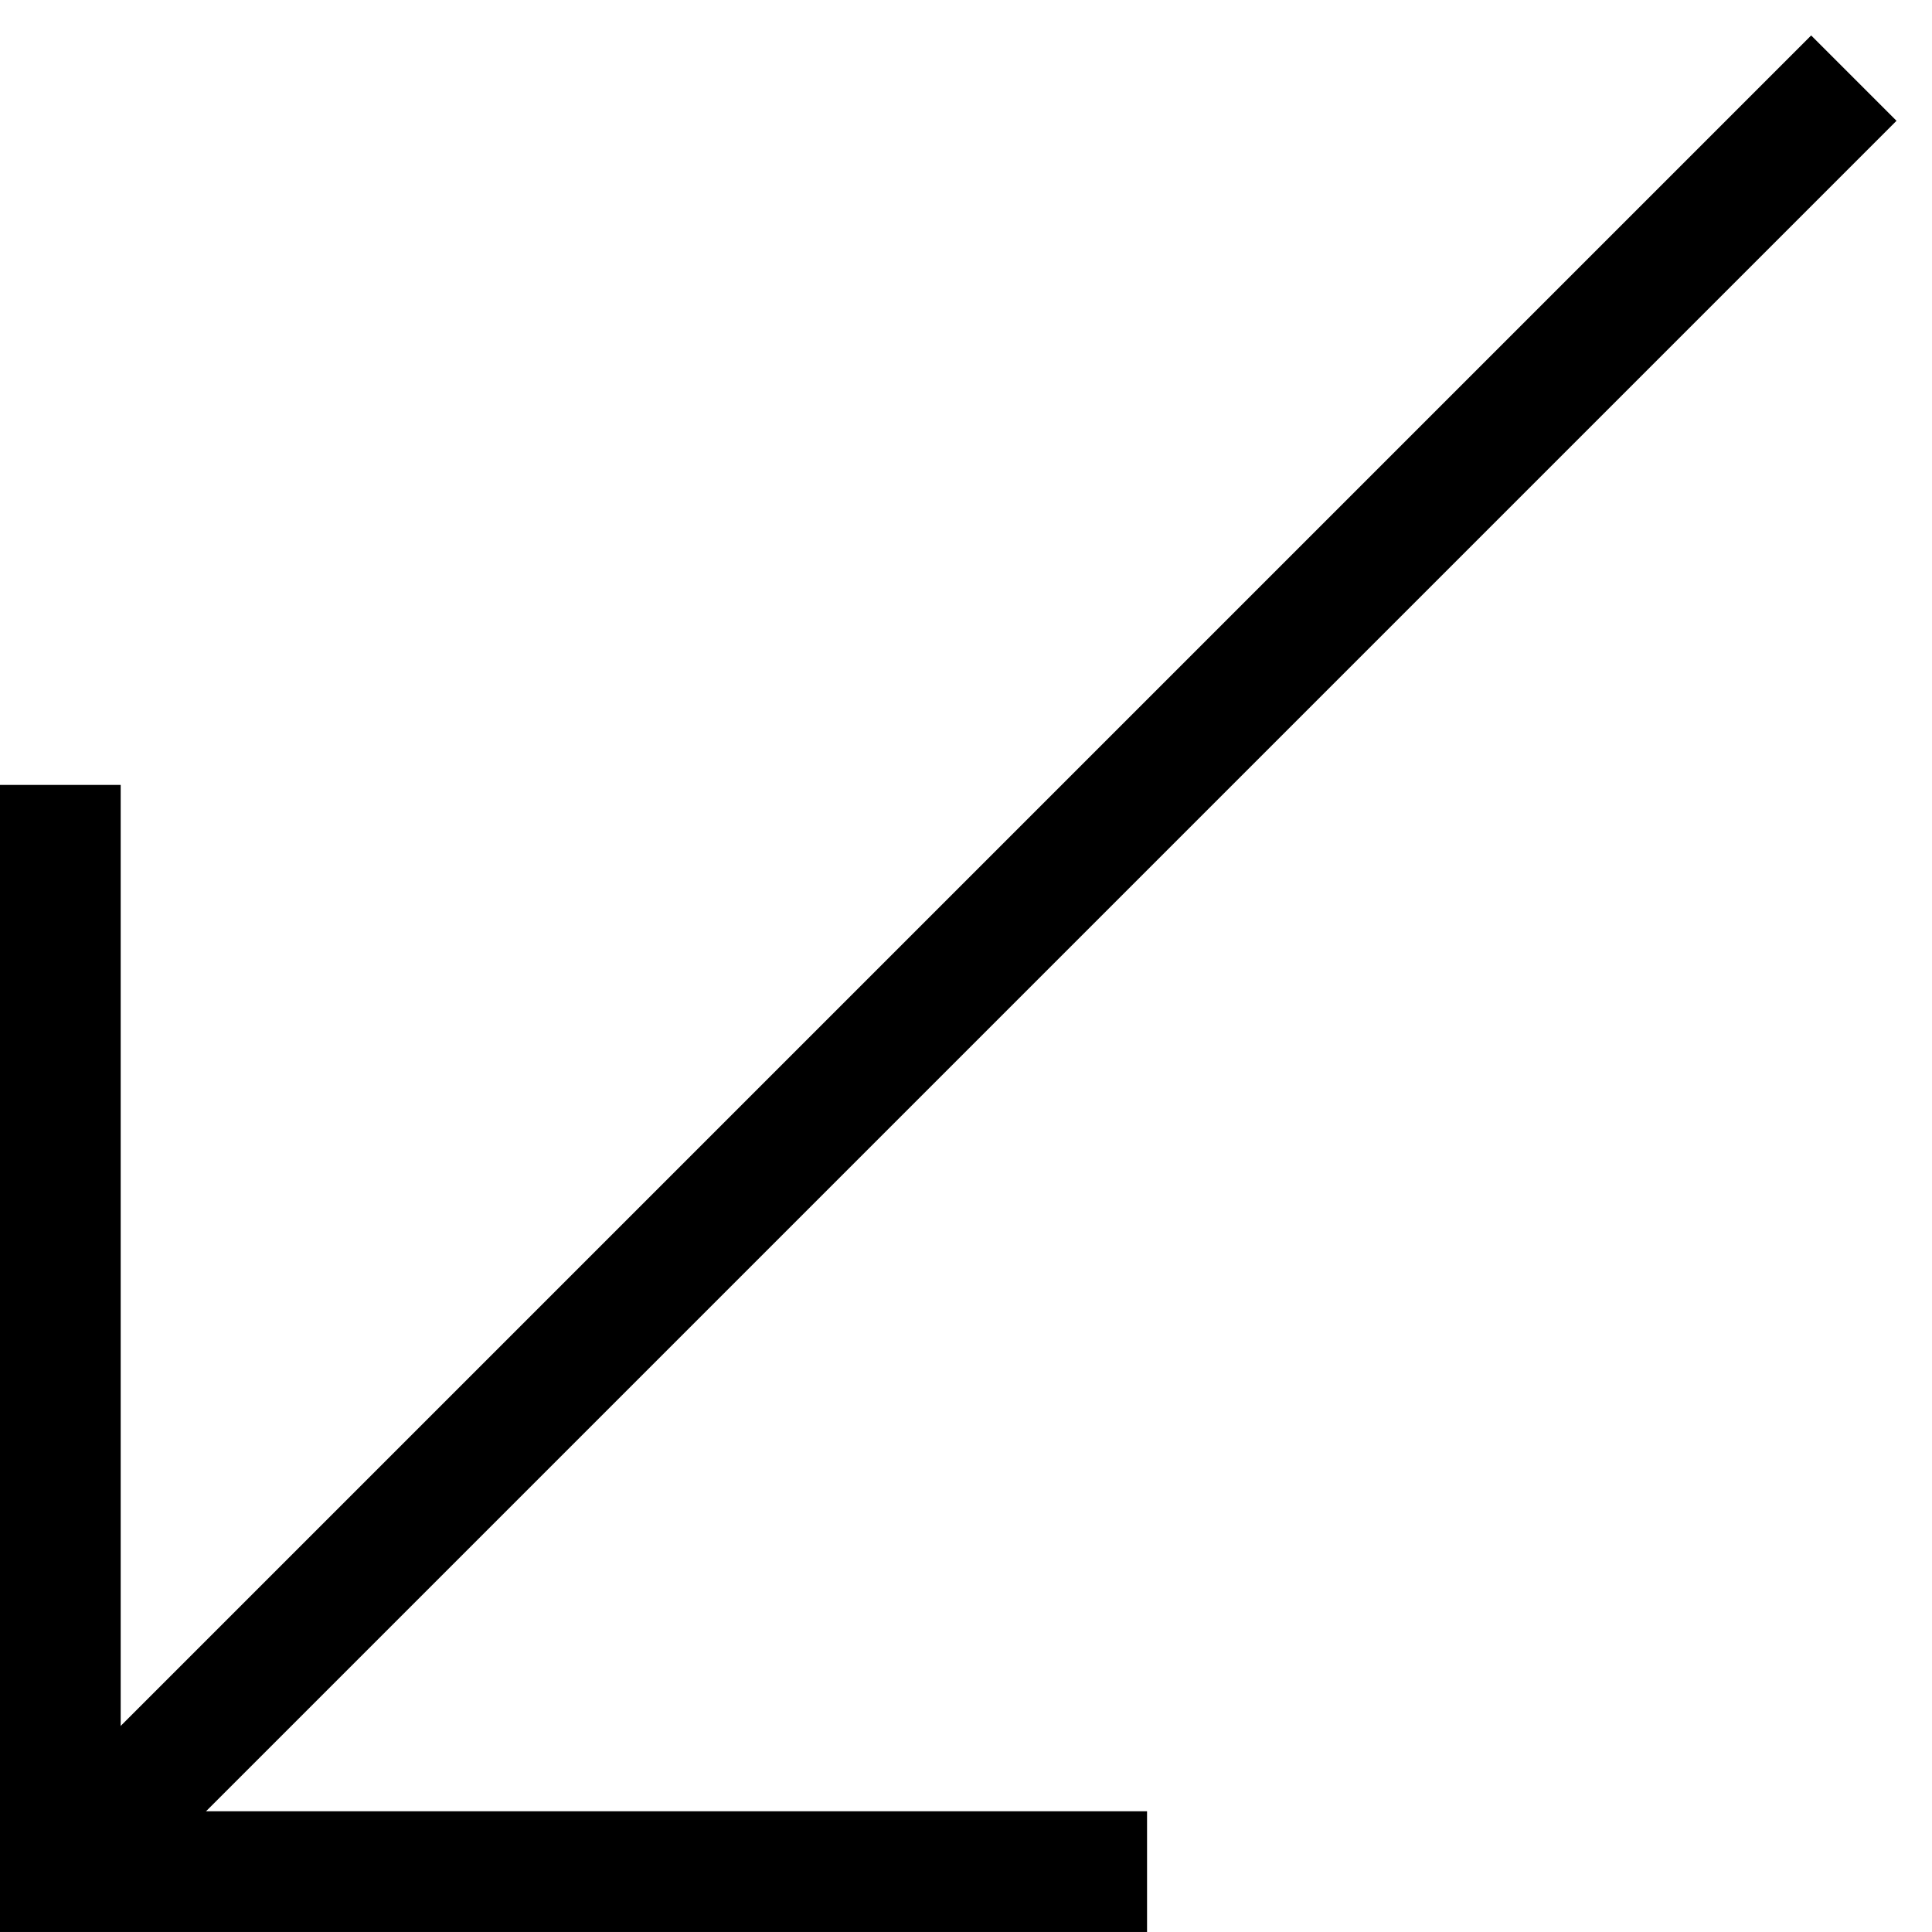
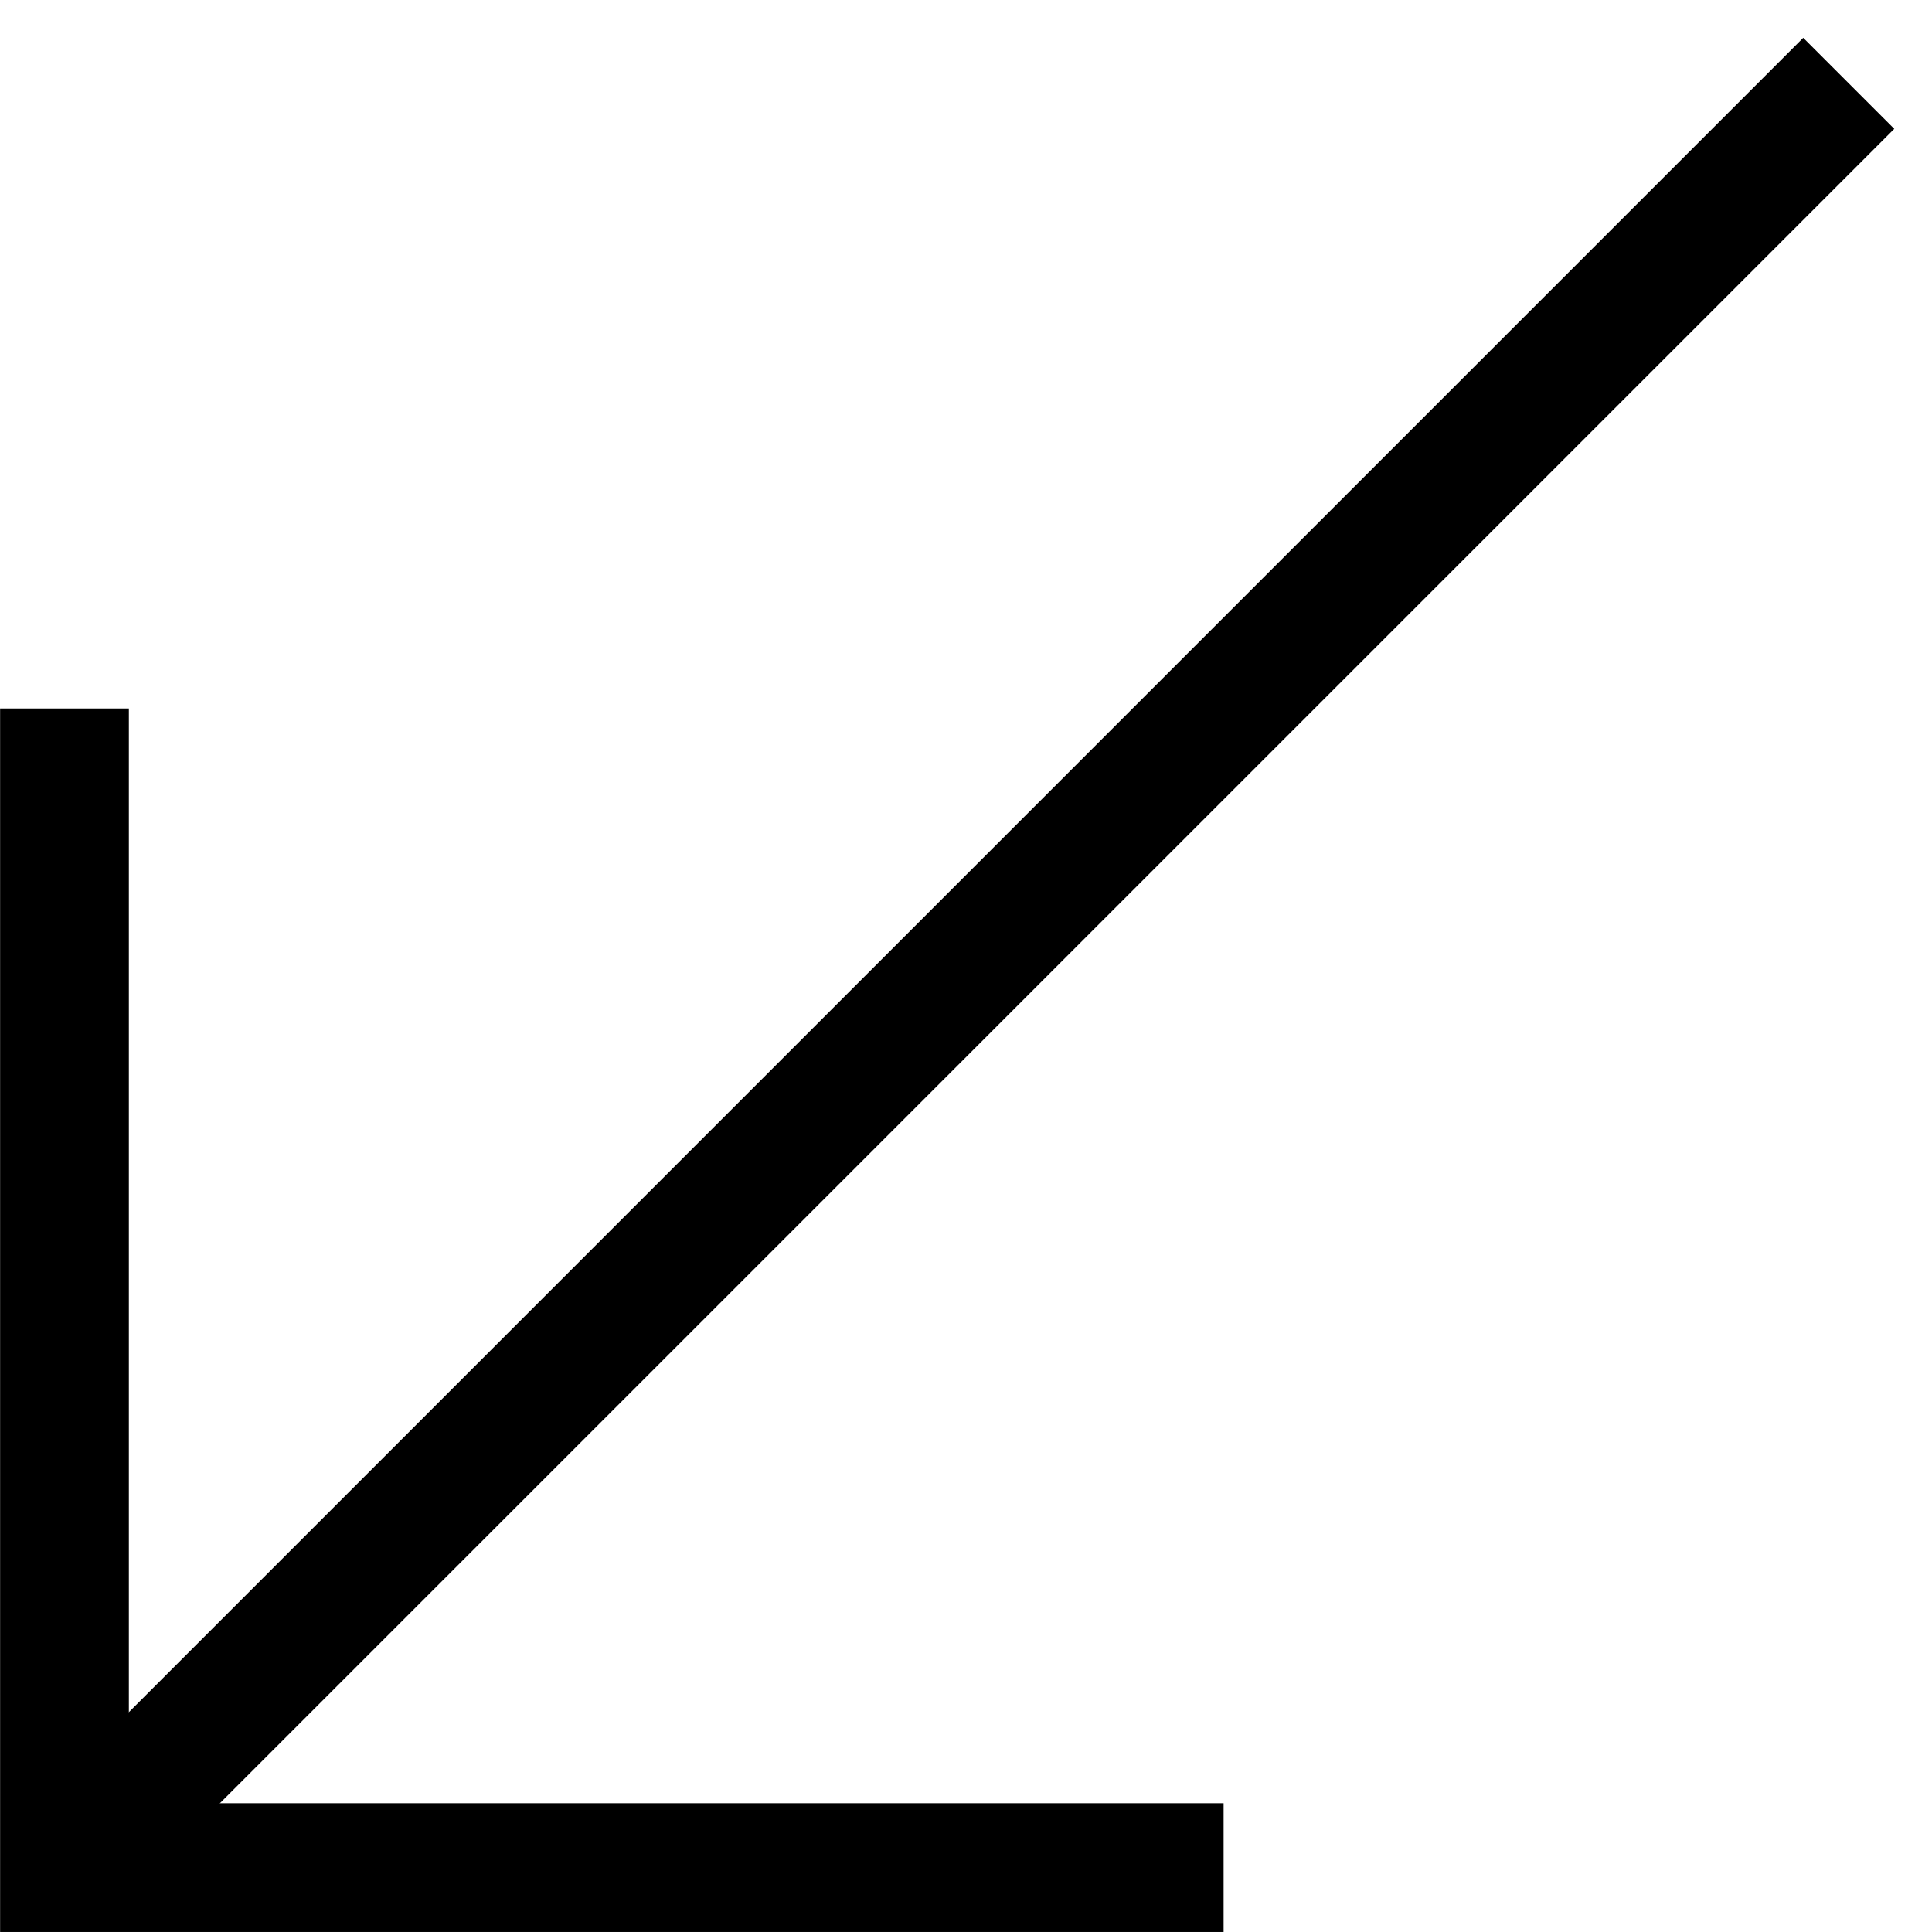
- <svg xmlns="http://www.w3.org/2000/svg" width="32" height="32" viewBox="0 0 8.467 8.467" version="1.1" id="svg1">
+ <svg xmlns="http://www.w3.org/2000/svg" width="30" height="30" viewBox="0 0 7.937 7.938" version="1.1" id="svg1">
  <defs id="defs1" />
  <g id="layer1" transform="translate(-0.2645835,-0.2645838)">
-     <path style="fill:none;stroke:#000000;stroke-width:0.529;stroke-linecap:square;stroke-dasharray:none;stroke-opacity:1;paint-order:normal" d="M 0.529,3.969 V 8.467 H 5.027" id="path2" />
-     <path style="fill:none;stroke:#000000;stroke-width:0.529;stroke-linecap:square;stroke-dasharray:none;stroke-opacity:1;paint-order:normal" d="M 8.202,0.794 0.794,8.202" id="path3" />
+     <path style="fill:none;stroke:#000000;stroke-width:0.529;stroke-linecap:square;stroke-dasharray:none;stroke-opacity:1;paint-order:normal" d="M 0.529,3.44 V 7.938 H 5.027" id="path2" />
+     <path style="fill:none;stroke:#000000;stroke-width:0.529;stroke-linecap:square" d="M 0.794,7.673 7.673,0.794" id="path1" />
  </g>
</svg>
